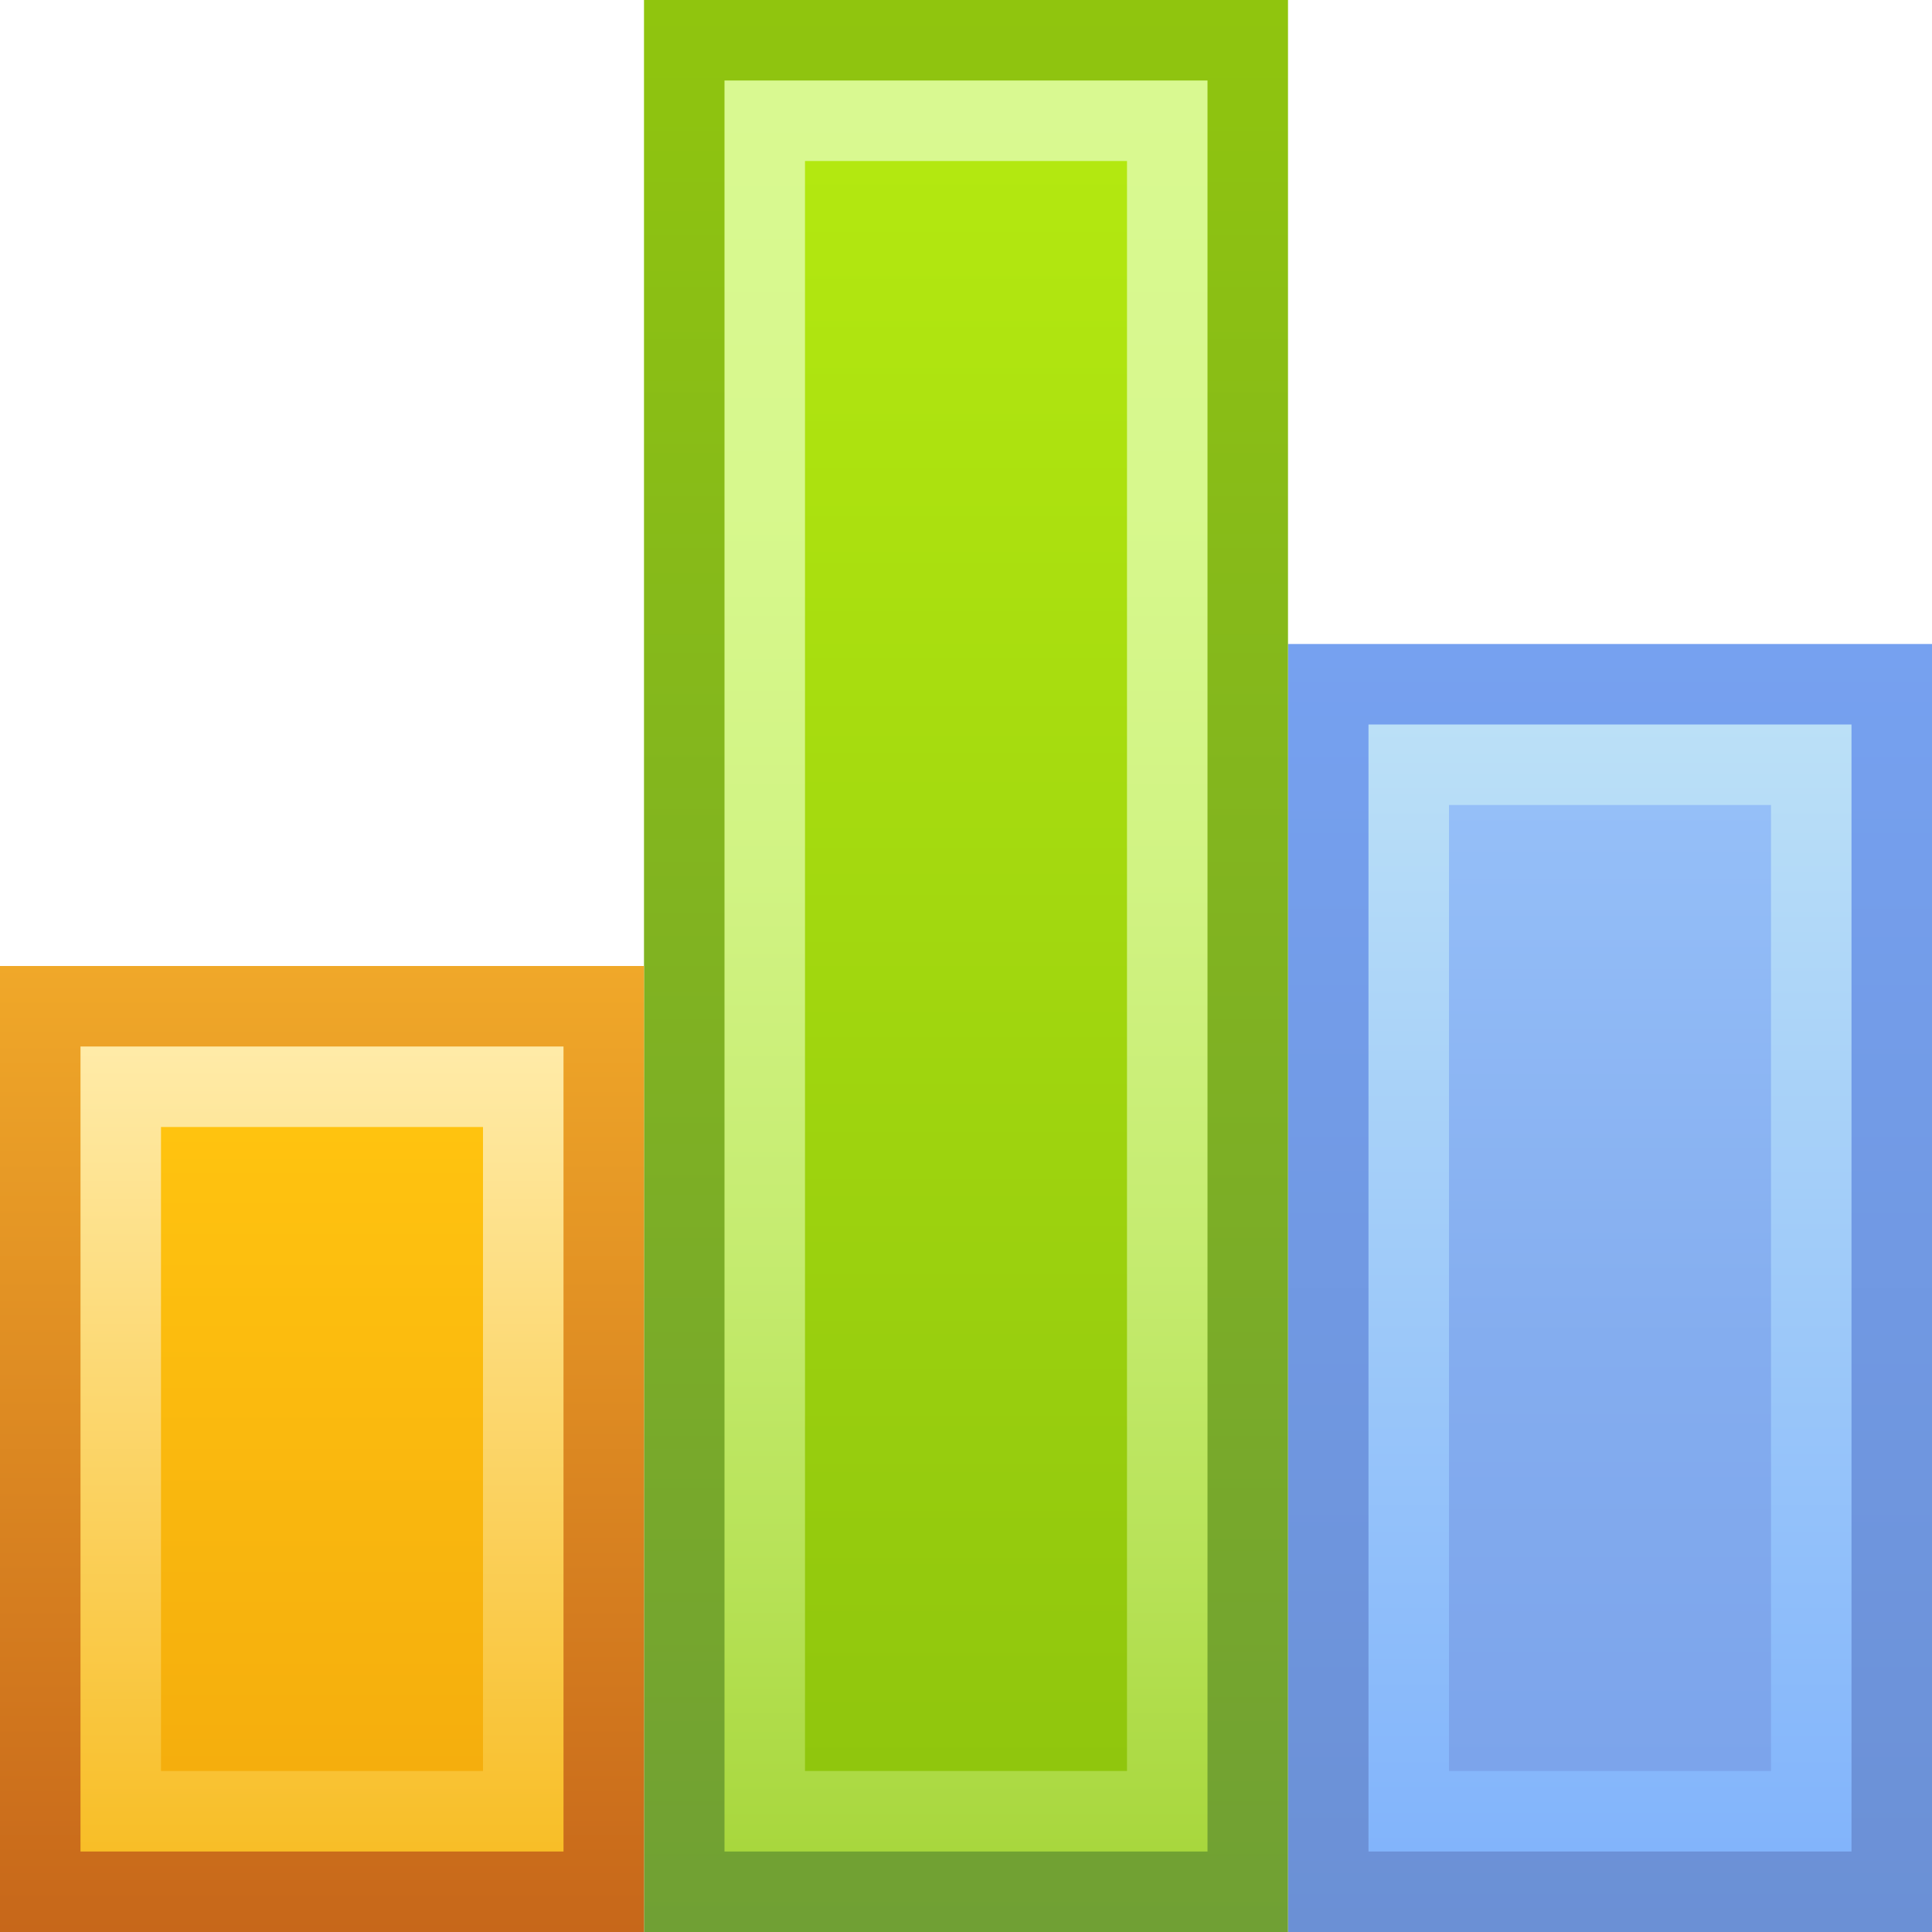
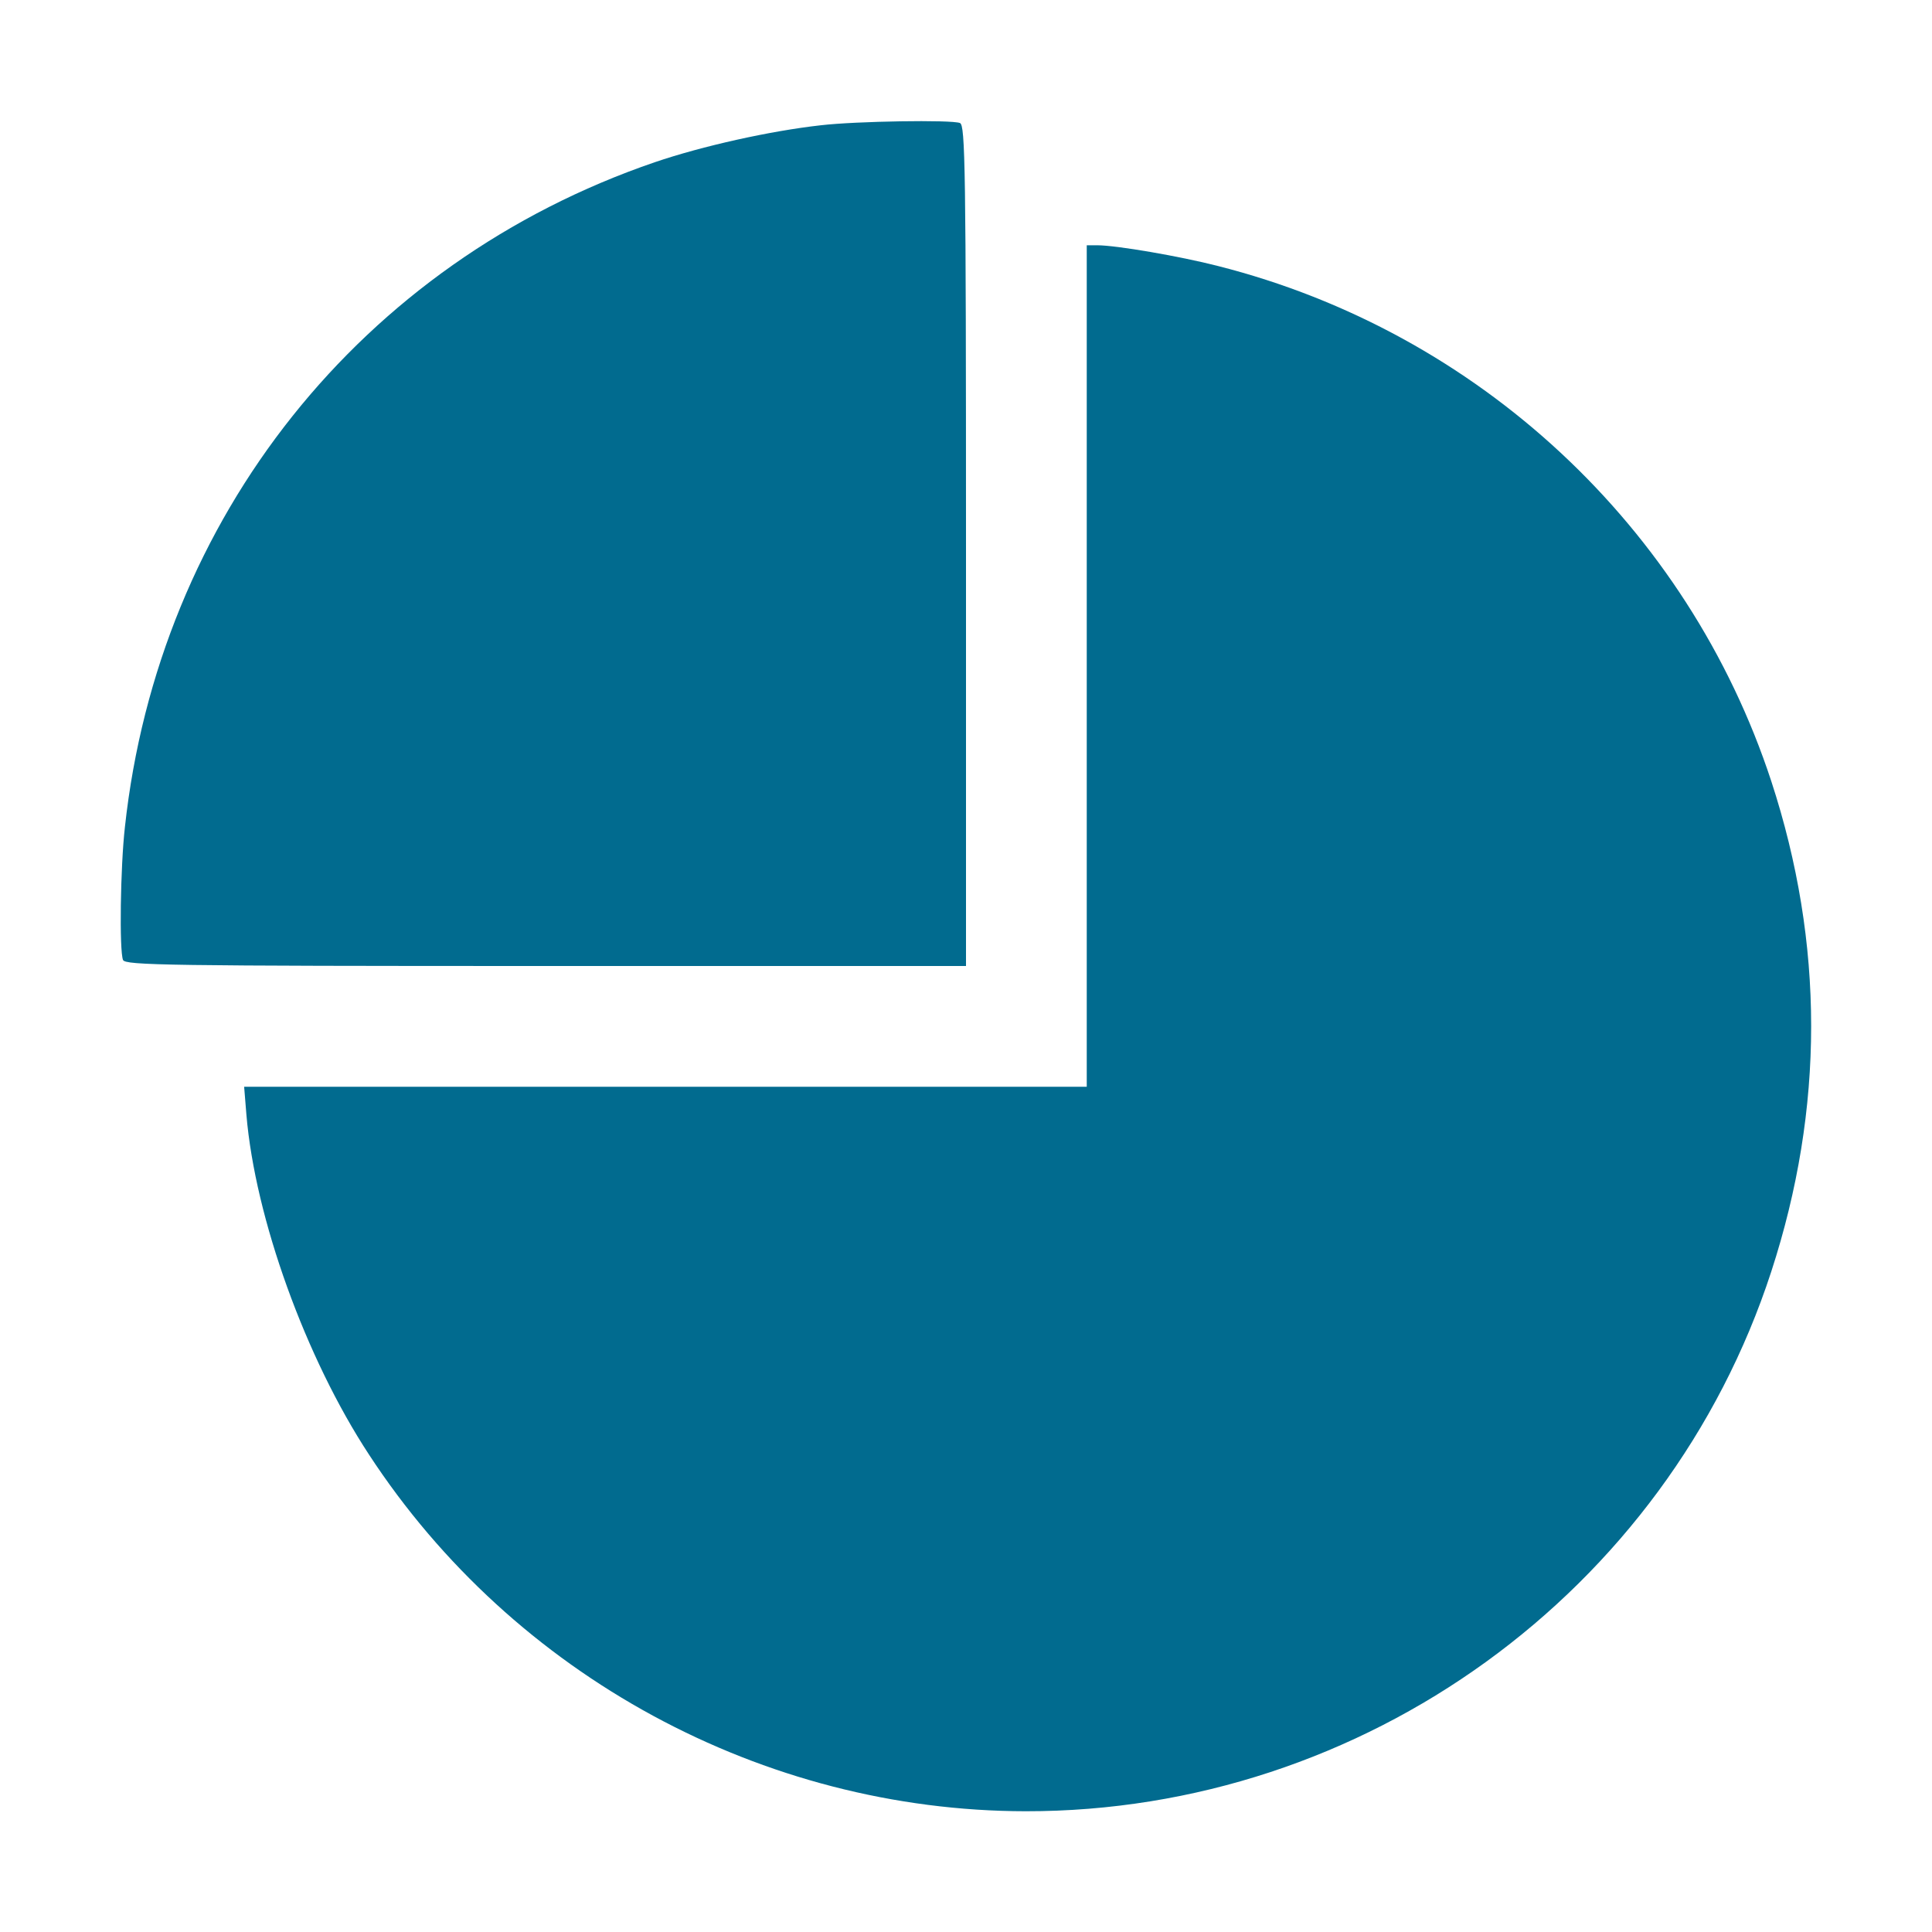
- <svg xmlns="http://www.w3.org/2000/svg" version="1.1" x="0px" y="0px" width="24px" height="24px" viewBox="0 0 24 24" style="overflow:visible;enable-background:new 0 0 24 24;" xml:space="preserve" preserveAspectRatio="xMinYMid meet">
-   <defs>
- </defs>
-   <linearGradient id="SVGID_1_" gradientUnits="userSpaceOnUse" x1="20" y1="8" x2="20" y2="24">
-     <stop offset="0" style="stop-color:#76A1F0" />
-     <stop offset="1" style="stop-color:#6B90D5" />
-   </linearGradient>
-   <rect x="16" y="8" style="fill:url(#SVGID_1_);" width="8" height="16" />
-   <linearGradient id="SVGID_2_" gradientUnits="userSpaceOnUse" x1="20" y1="9" x2="20" y2="23">
-     <stop offset="0" style="stop-color:#BBE0F7" />
-     <stop offset="1" style="stop-color:#82B4FB" />
-   </linearGradient>
-   <rect x="17" y="9" style="fill:url(#SVGID_2_);" width="6" height="14" />
-   <linearGradient id="SVGID_3_" gradientUnits="userSpaceOnUse" x1="20" y1="10" x2="20" y2="22">
-     <stop offset="0" style="stop-color:#95BFF8" />
-     <stop offset="0.557" style="stop-color:#84ADEF" />
-     <stop offset="1" style="stop-color:#7CA4EB" />
-   </linearGradient>
-   <rect x="18" y="10" style="fill:url(#SVGID_3_);" width="4" height="12" />
-   <linearGradient id="SVGID_4_" gradientUnits="userSpaceOnUse" x1="11.999" y1="0" x2="11.999" y2="24">
-     <stop offset="0" style="stop-color:#90C50E" />
-     <stop offset="1" style="stop-color:#70A034" />
-   </linearGradient>
-   <rect x="8" style="fill:url(#SVGID_4_);" width="8" height="24" />
-   <linearGradient id="SVGID_5_" gradientUnits="userSpaceOnUse" x1="11.999" y1="1" x2="11.999" y2="23">
-     <stop offset="0" style="stop-color:#D9F991" />
-     <stop offset="0.239" style="stop-color:#D7F88D" />
-     <stop offset="0.45" style="stop-color:#D1F383" />
-     <stop offset="0.651" style="stop-color:#C6EC71" />
-     <stop offset="0.844" style="stop-color:#B7E257" />
-     <stop offset="1" style="stop-color:#A8D73D" />
-   </linearGradient>
-   <rect x="9" y="1" style="fill:url(#SVGID_5_);" width="6" height="22" />
-   <linearGradient id="SVGID_6_" gradientUnits="userSpaceOnUse" x1="11.999" y1="2" x2="11.999" y2="22">
-     <stop offset="0" style="stop-color:#B3E810" />
-     <stop offset="1" style="stop-color:#90C60D" />
-   </linearGradient>
-   <rect x="10" y="2" style="fill:url(#SVGID_6_);" width="4" height="20" />
-   <linearGradient id="SVGID_7_" gradientUnits="userSpaceOnUse" x1="4" y1="12" x2="4" y2="24">
-     <stop offset="0" style="stop-color:#F0A829" />
-     <stop offset="1" style="stop-color:#C7671A" />
-   </linearGradient>
-   <rect y="12" style="fill:url(#SVGID_7_);" width="8" height="12" />
-   <linearGradient id="SVGID_8_" gradientUnits="userSpaceOnUse" x1="4" y1="13" x2="4" y2="23">
-     <stop offset="0" style="stop-color:#FFEBA8" />
-     <stop offset="1" style="stop-color:#F8BE27" />
-   </linearGradient>
-   <rect x="1" y="13" style="fill:url(#SVGID_8_);" width="6" height="10" />
-   <linearGradient id="SVGID_9_" gradientUnits="userSpaceOnUse" x1="4" y1="14" x2="4" y2="22">
-     <stop offset="0" style="stop-color:#FFC30F" />
-     <stop offset="1" style="stop-color:#F5AE0D" />
-   </linearGradient>
-   <rect x="2" y="14" style="fill:url(#SVGID_9_);" width="4" height="8" />
+ <svg xmlns="http://www.w3.org/2000/svg" version="1.0" width="512pt" height="512pt" viewBox="0 0 512 512" preserveAspectRatio="xMidYMid meet">
+   <g transform="translate(0,512) scale(0.1,-0.1)" fill="#016b8f" stroke="none">
+     <path d="M2175 4788 c-134 -15 -314 -55 -440 -98 -777 -266 -1315 -941 -1404 -1762 -12 -106 -15 -327 -5 -352 6 -14 114 -16 1120 -16 l1114 0 0 1114 c0 1006 -2 1114 -16 1120 -23 9 -275 5 -369 -6z" />
+     <path d="M2880 3355 l0 -1115 -1116 0 -1117 0 6 -74 c23 -274 157 -645 325 -901 383 -586 1044 -944 1740 -945 896 -1 1699 580 1976 1430 141 433 141 869 0 1300 -221 673 -776 1190 -1466 1365 -101 26 -270 55 -320 55 l-28 0 0 -1115z" />
+   </g>
</svg>
